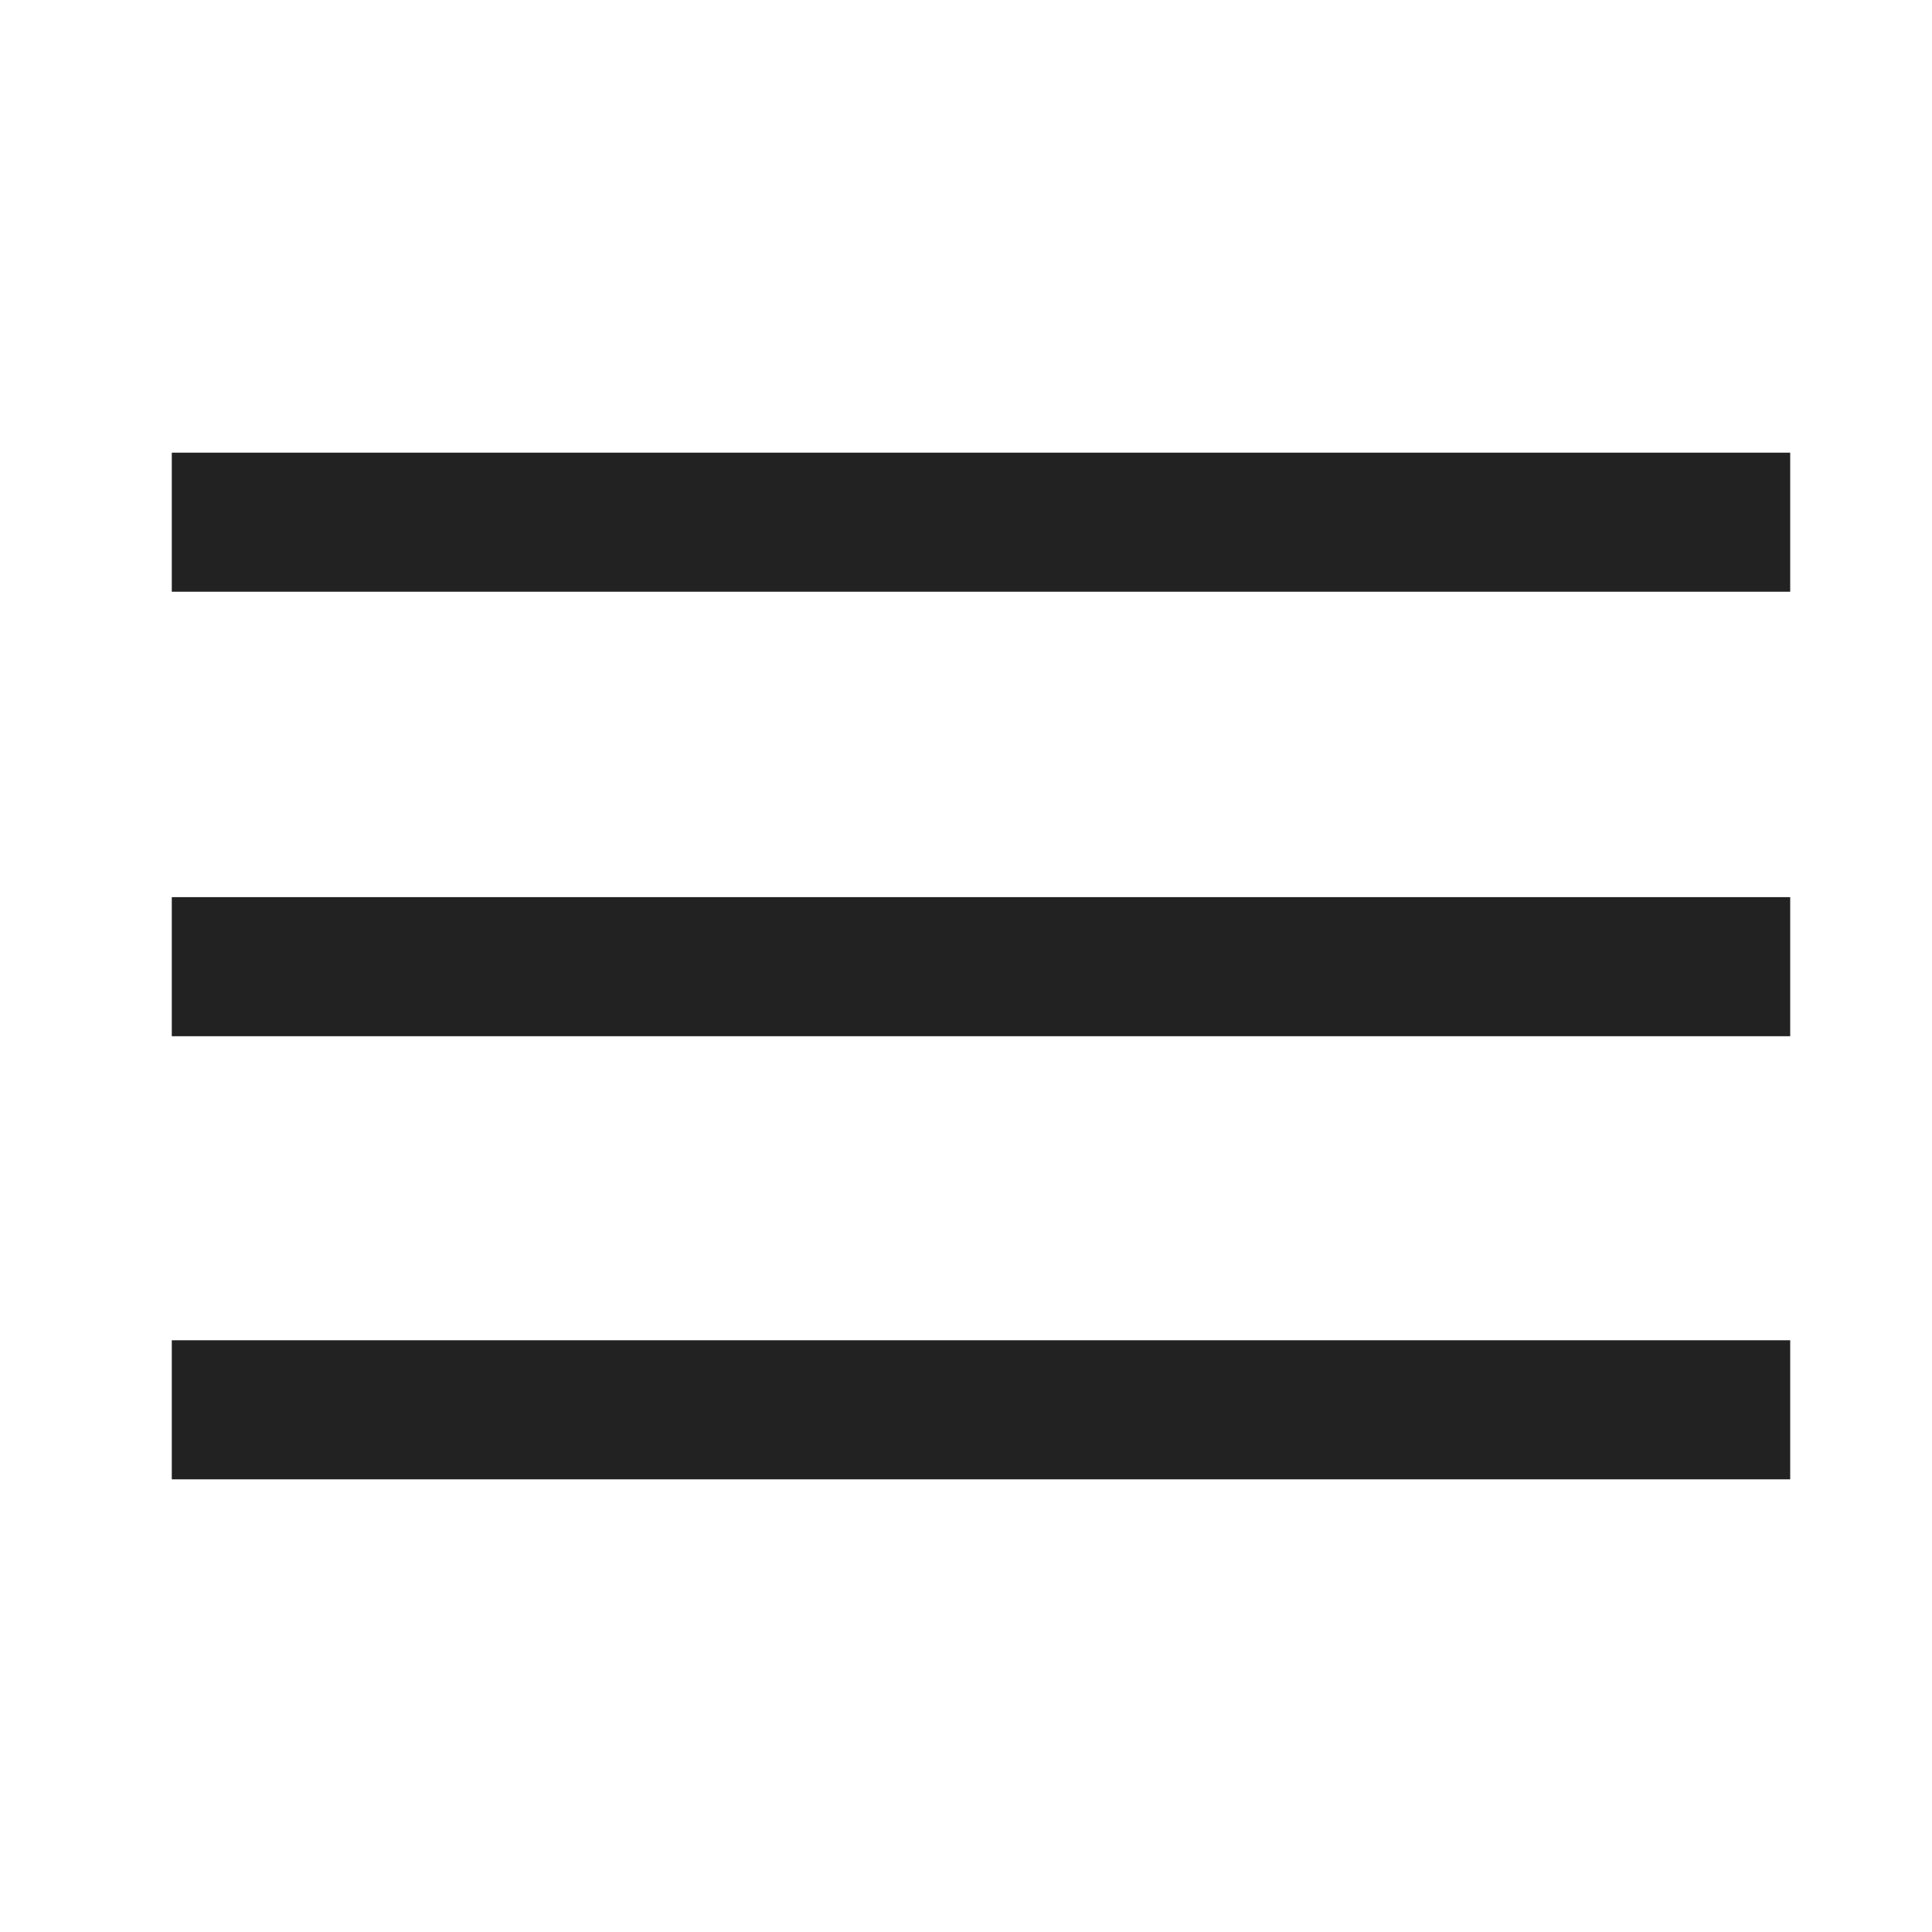
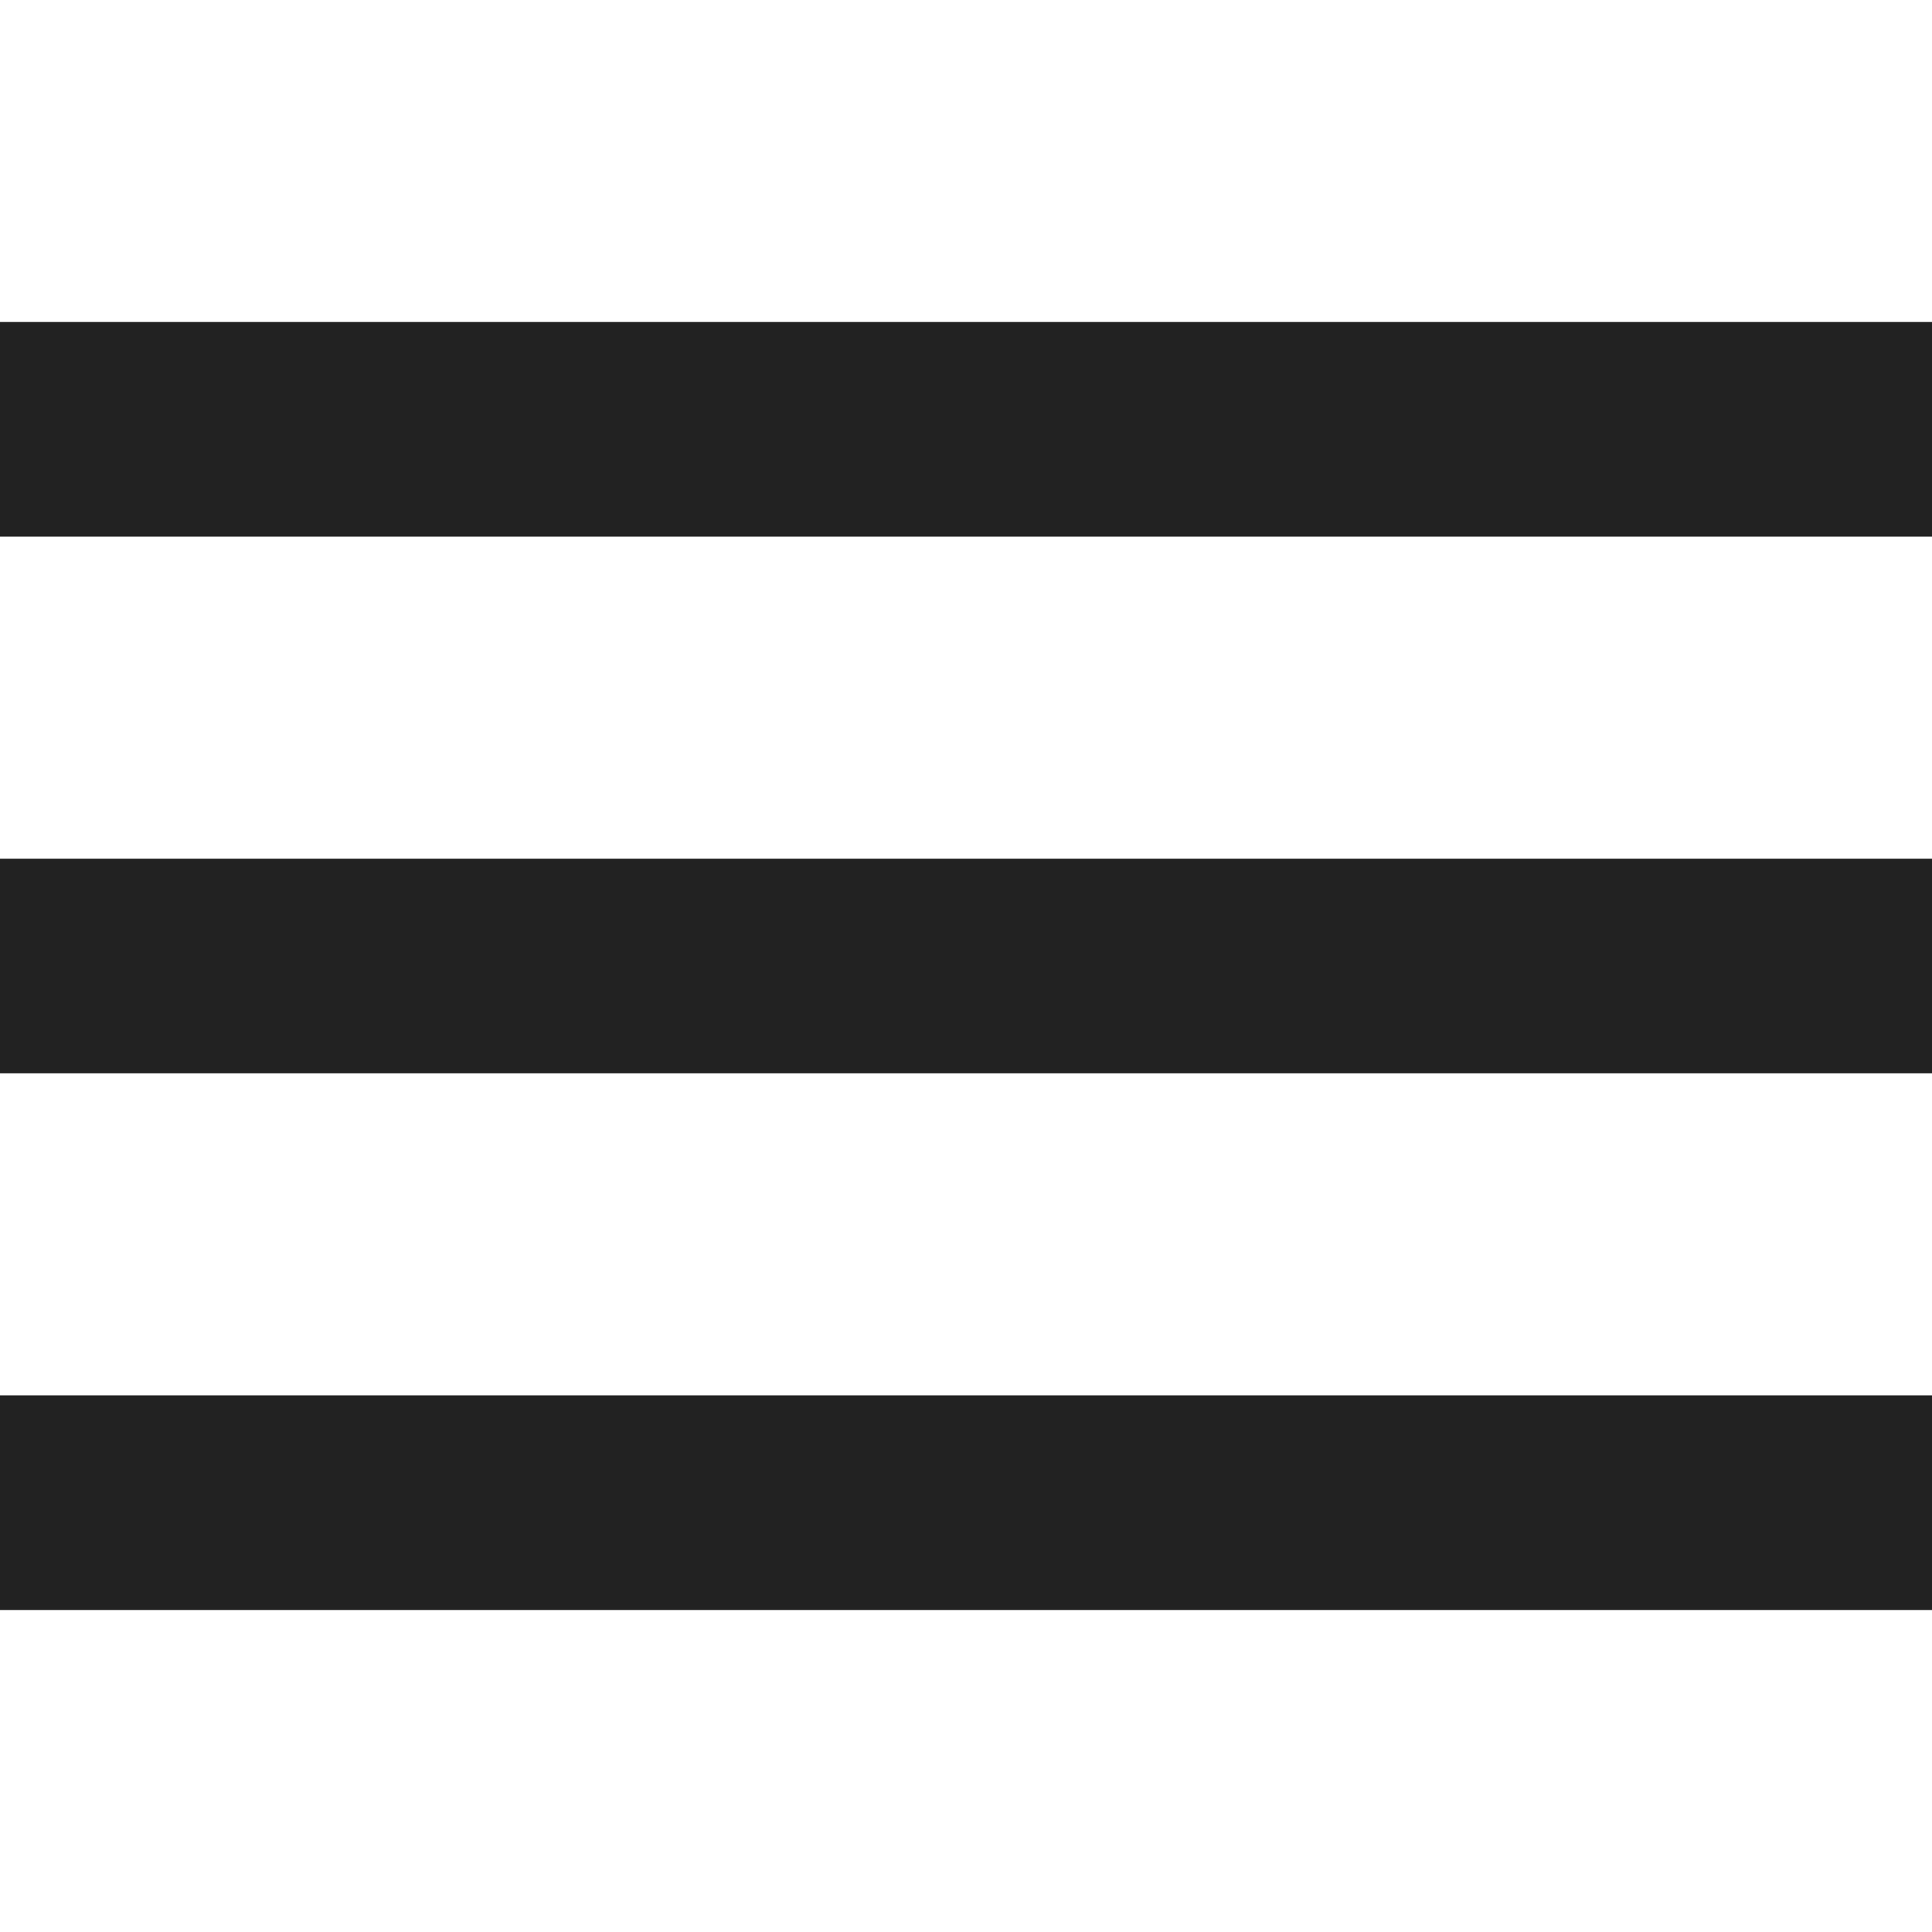
- <svg xmlns="http://www.w3.org/2000/svg" version="1.1" id="Layer_2" x="0px" y="0px" viewBox="0 0 141.7 141.7" style="enable-background:new 0 0 141.7 141.7;" xml:space="preserve">
-   <style type="text/css">
- 	.st0{fill:#222222;}
- </style>
+ <svg xmlns="http://www.w3.org/2000/svg" version="1.1" id="icon" x="0px" y="0px" viewBox="0 0 18 18" enable-background="new 0 0 18 18" xml:space="preserve">
  <g>
-     <rect x="12.6" y="33.2" class="st0" width="118.7" height="10.2" />
-     <rect x="12.6" y="65.8" class="st0" width="118.7" height="10.2" />
-     <rect x="12.6" y="98.3" class="st0" width="118.7" height="10.2" />
+     <rect x="0" y="3" fill="#222222" width="18" height="2" />
+     <rect y="8" fill="#222222" width="18" height="2" />
+     <rect x="0" y="13" fill="#222222" width="18" height="2" />
  </g>
</svg>
